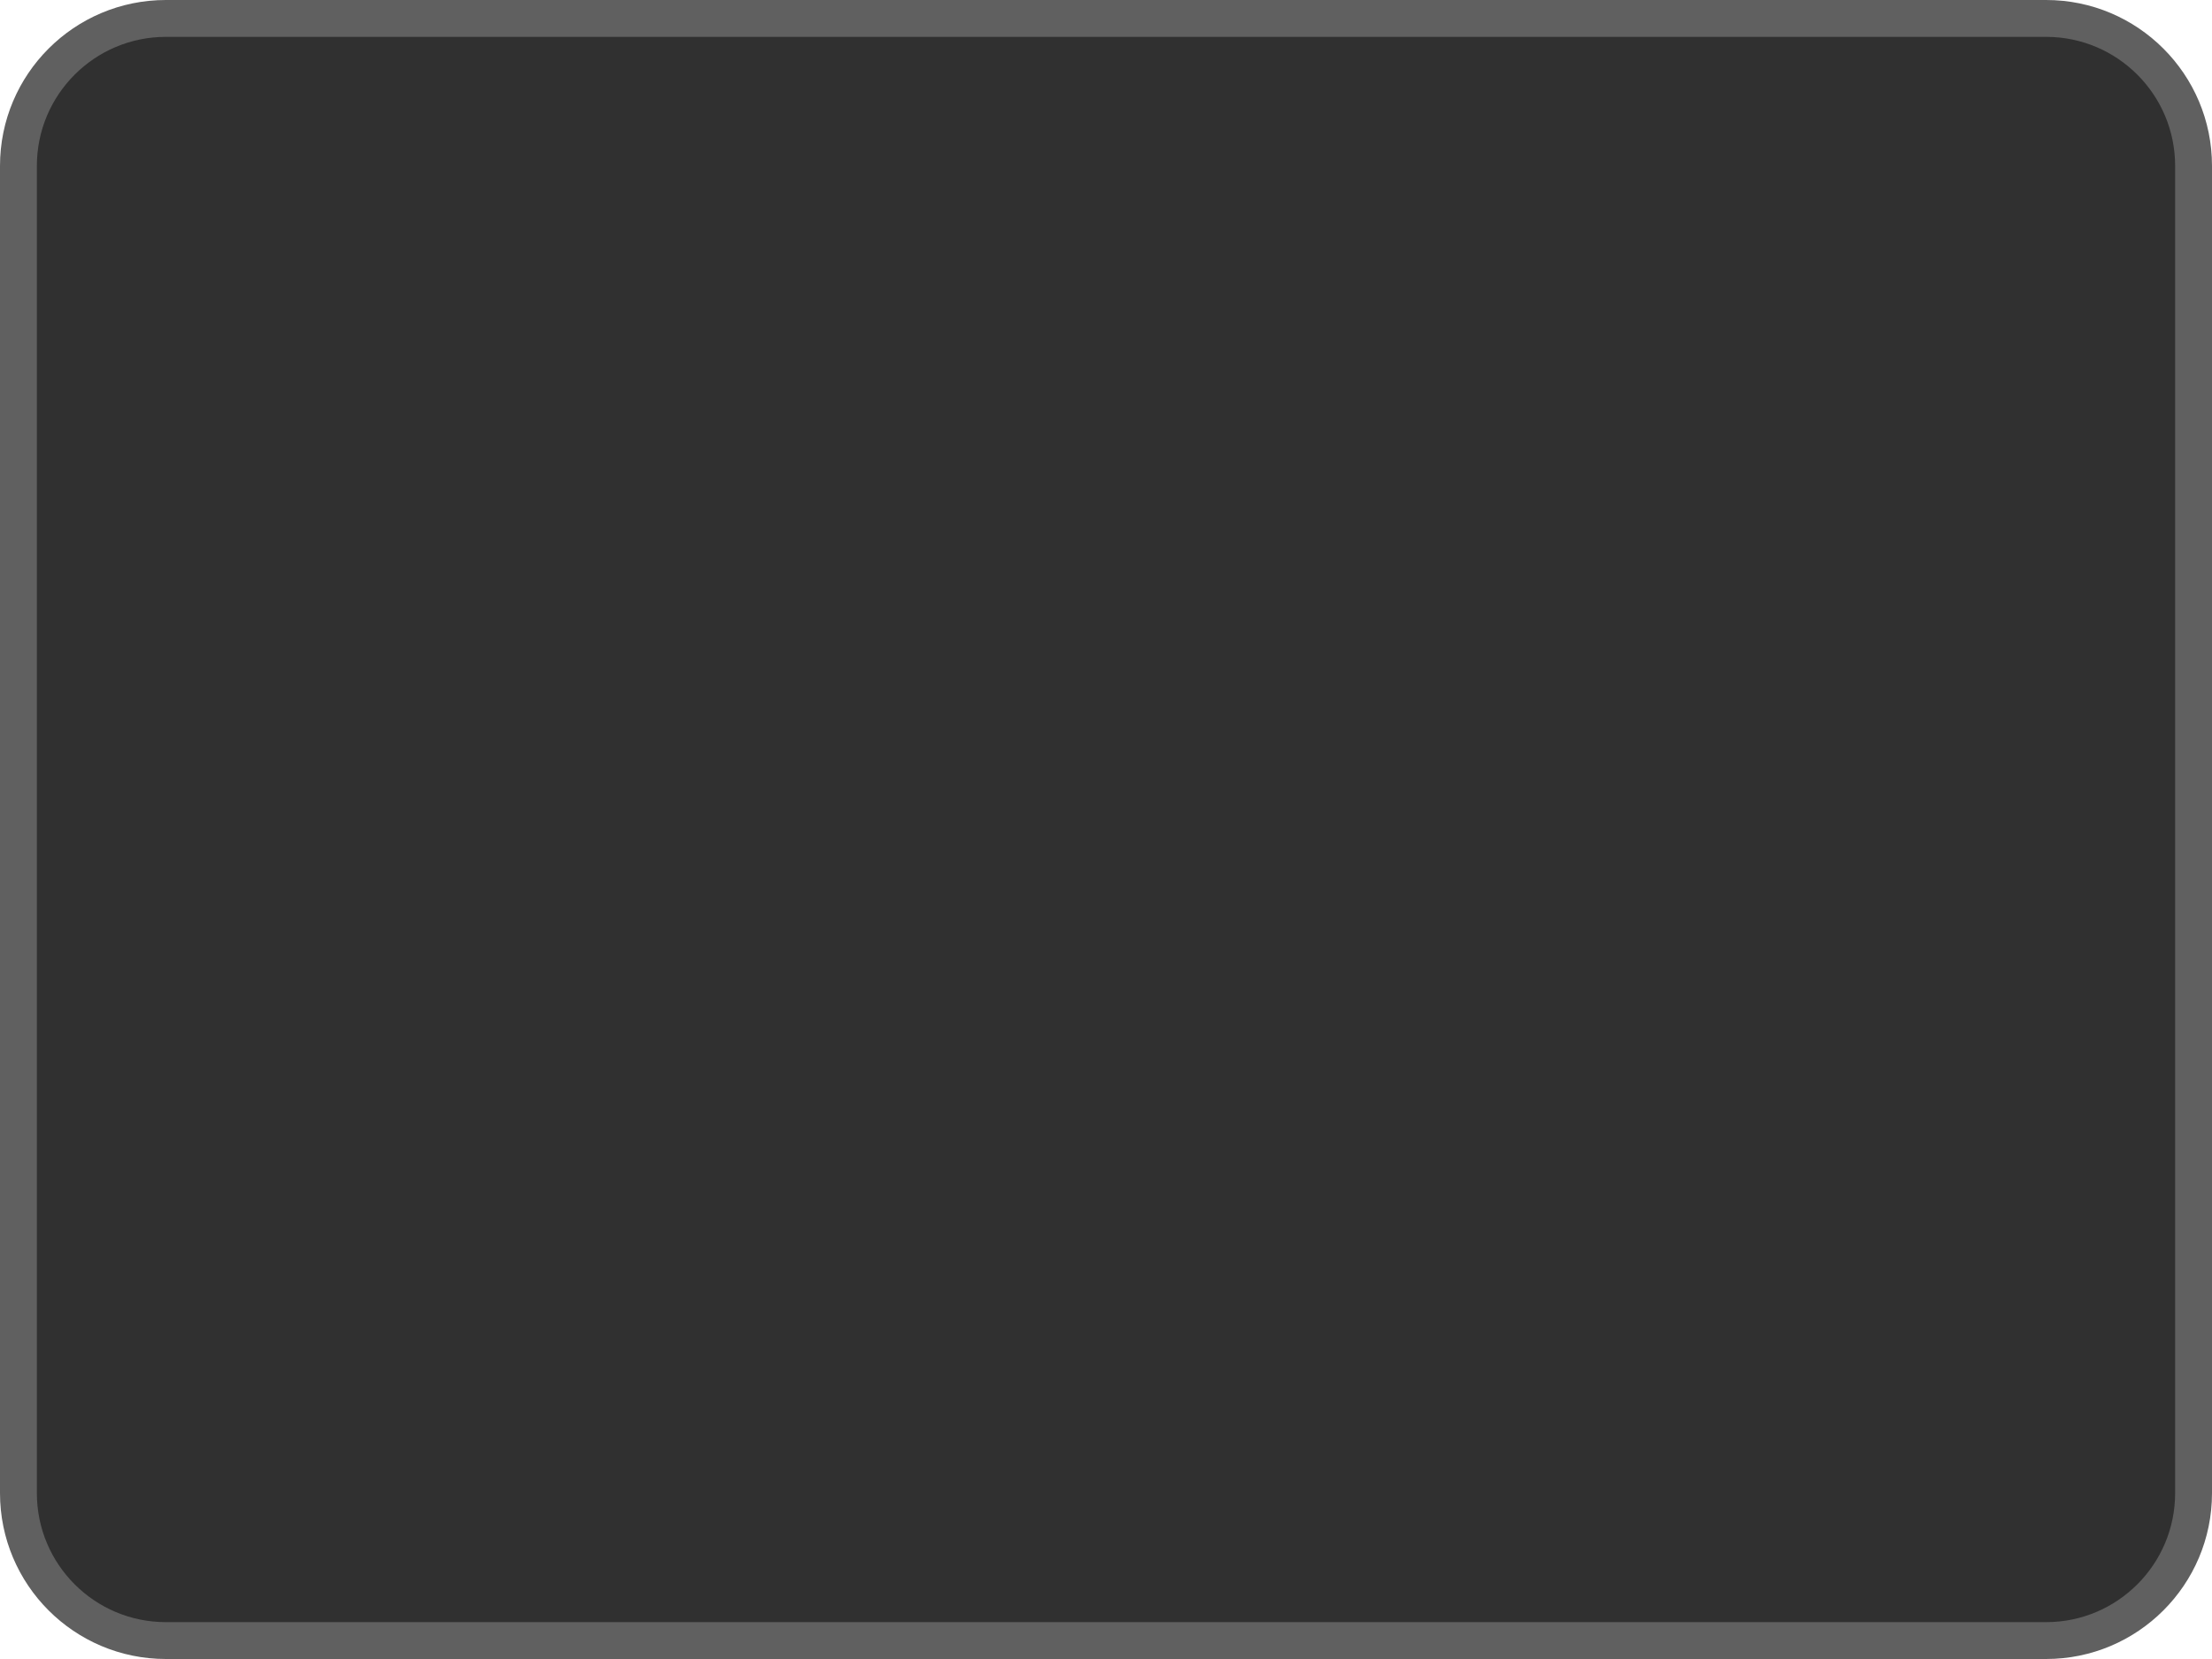
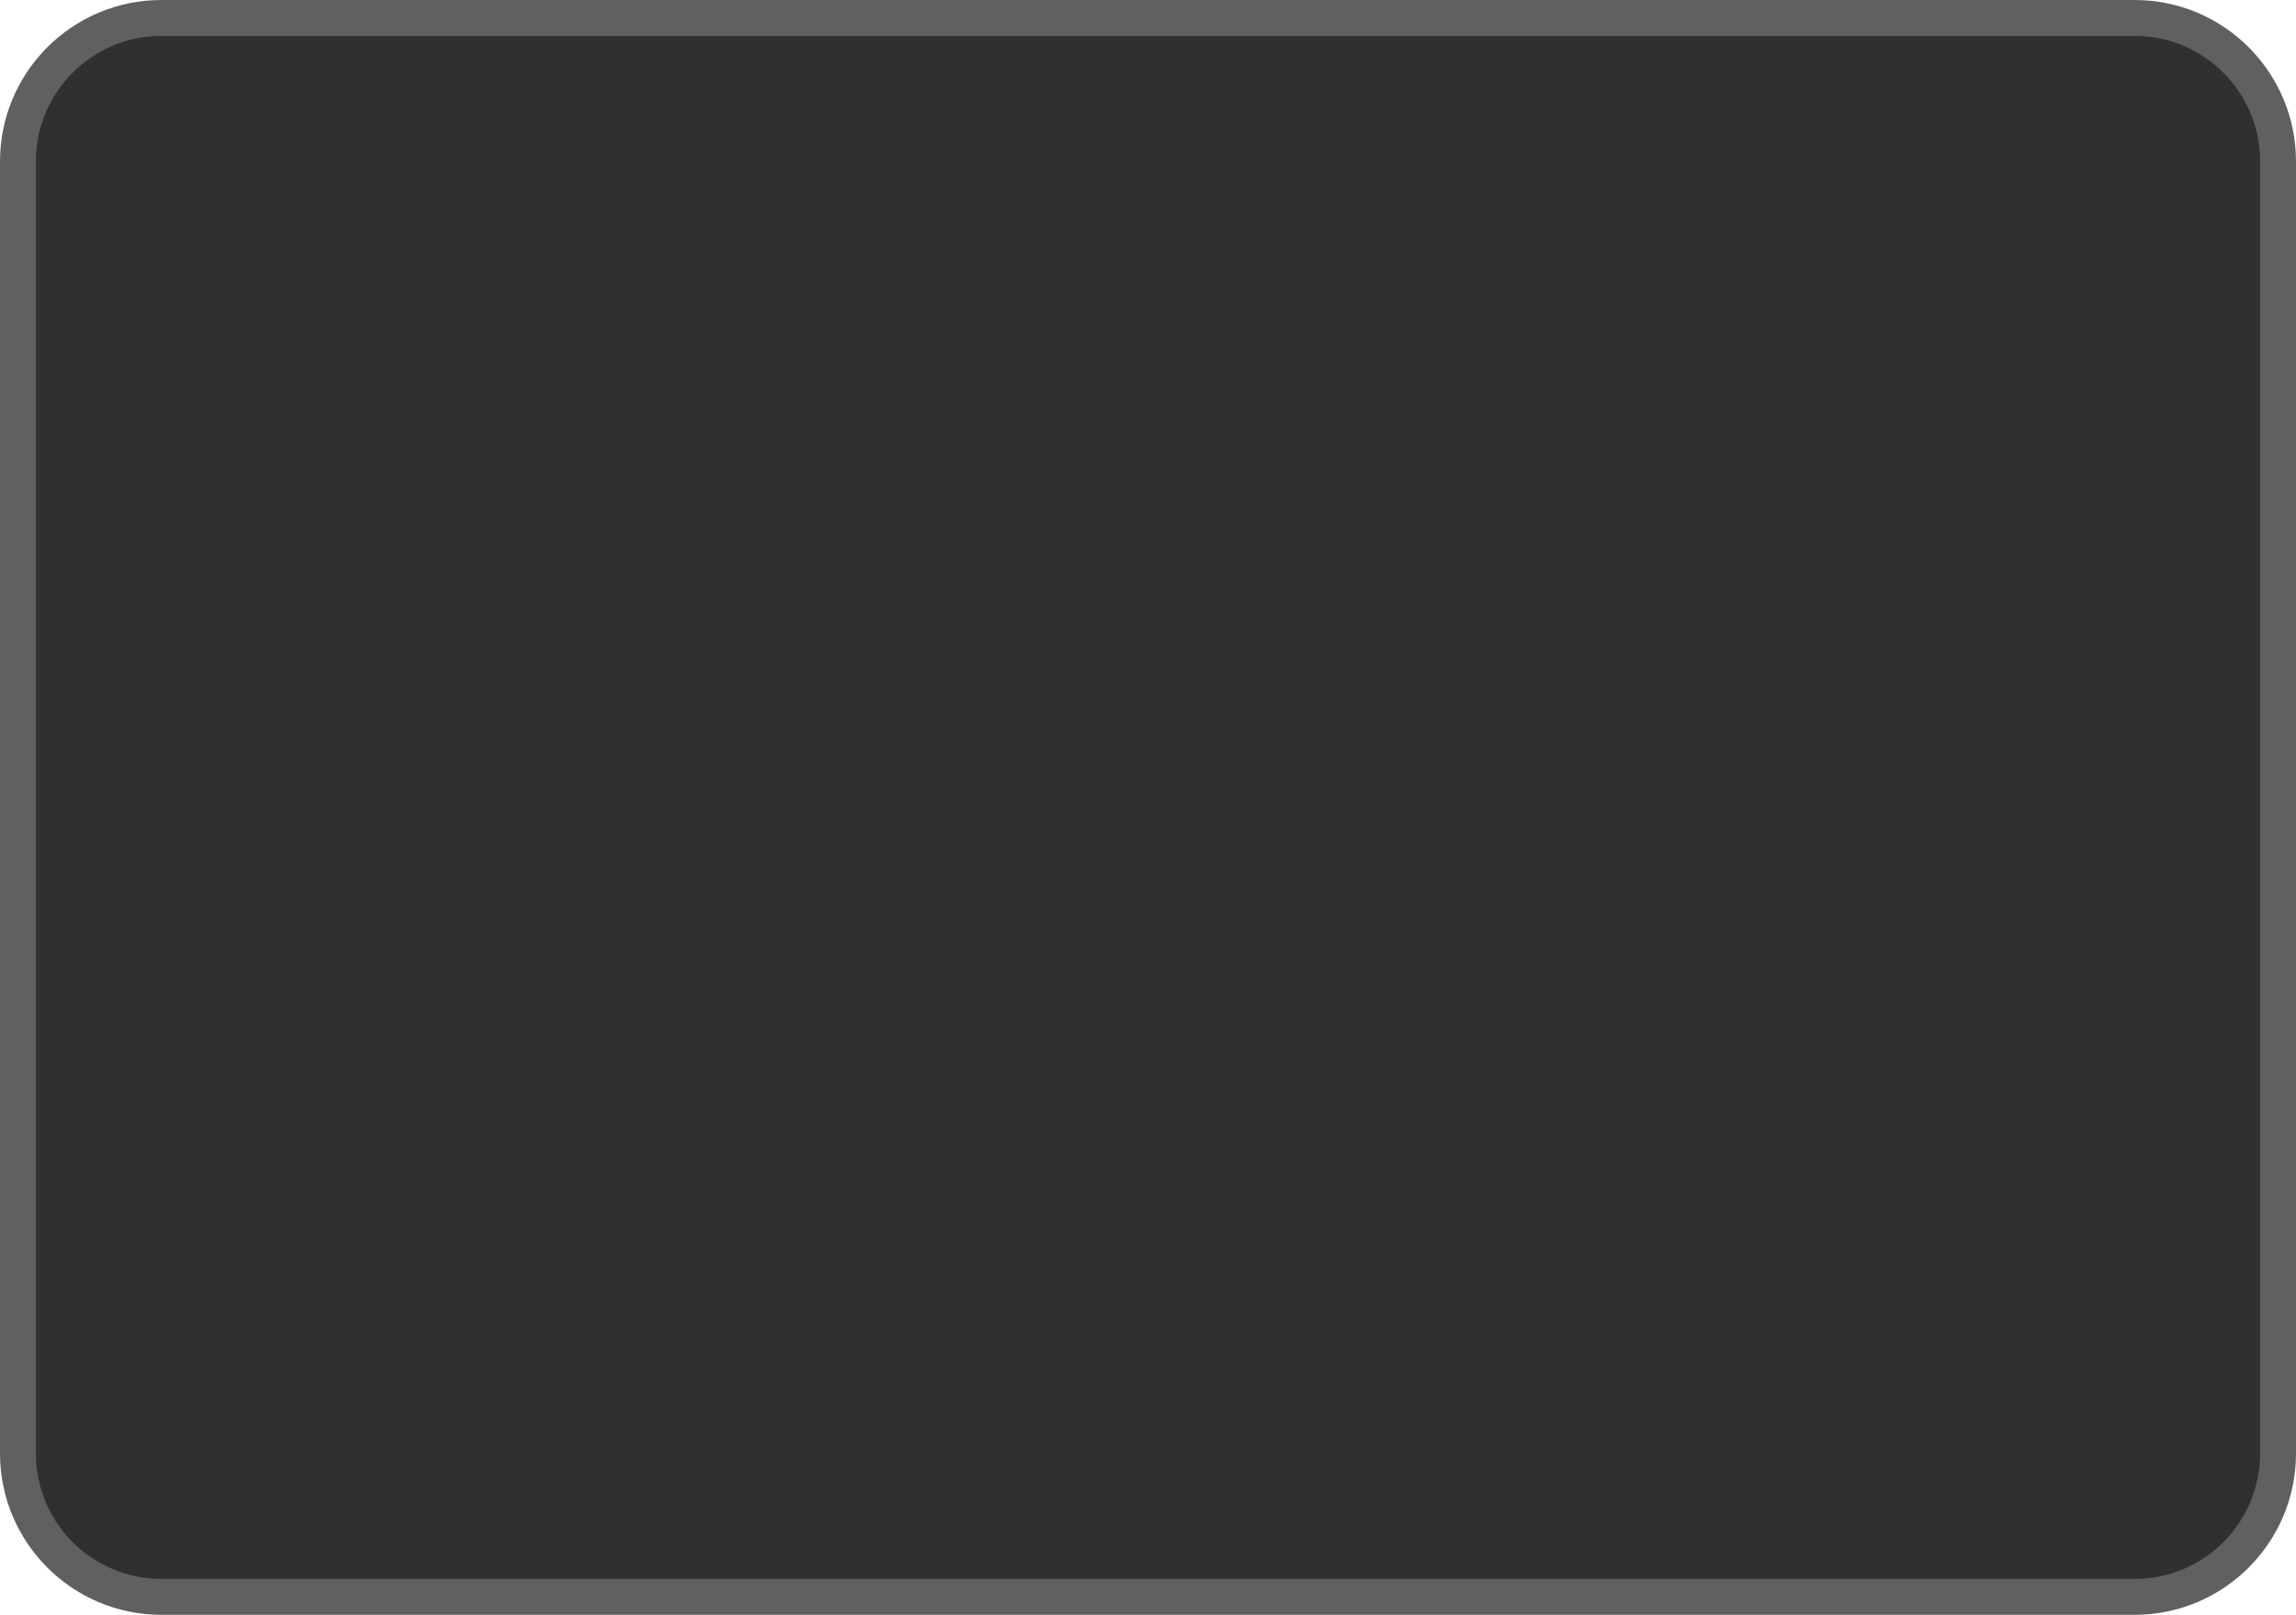
- <svg xmlns="http://www.w3.org/2000/svg" version="1.1" baseProfile="full" width="120" height="90" viewBox="0 0 120.00 90.00" enable-background="new 0 0 120.00 90.00" xml:space="preserve">
-   <path fill="#303030" fill-opacity="1" stroke-width="2" stroke-linejoin="round" stroke="#606060" stroke-opacity="1" d="M 9,1L 111,1C 115.418,1 119,4.582 119,9L 119,81C 119,85.418 115.418,89 111,89L 9,89C 4.582,89 1,85.418 1,81L 1,9C 1,4.582 4.582,1 9,1 Z " />
+ <svg xmlns="http://www.w3.org/2000/svg" version="1.1" baseProfile="full" width="128" height="90" viewBox="0 0 128.00 90.00" enable-background="new 0 0 128.00 90.00" xml:space="preserve">
+   <path fill="#303030" fill-opacity="1" stroke-width="2" stroke-linejoin="round" stroke="#606060" stroke-opacity="1" d="M 9,1L 119,1C 123.418,1 127,4.582 127,9L 127,81C 127,85.418 123.418,89 119,89L 9,89C 4.582,89 1,85.418 1,81L 1,9C 1,4.582 4.582,1 9,1 Z " />
</svg>
